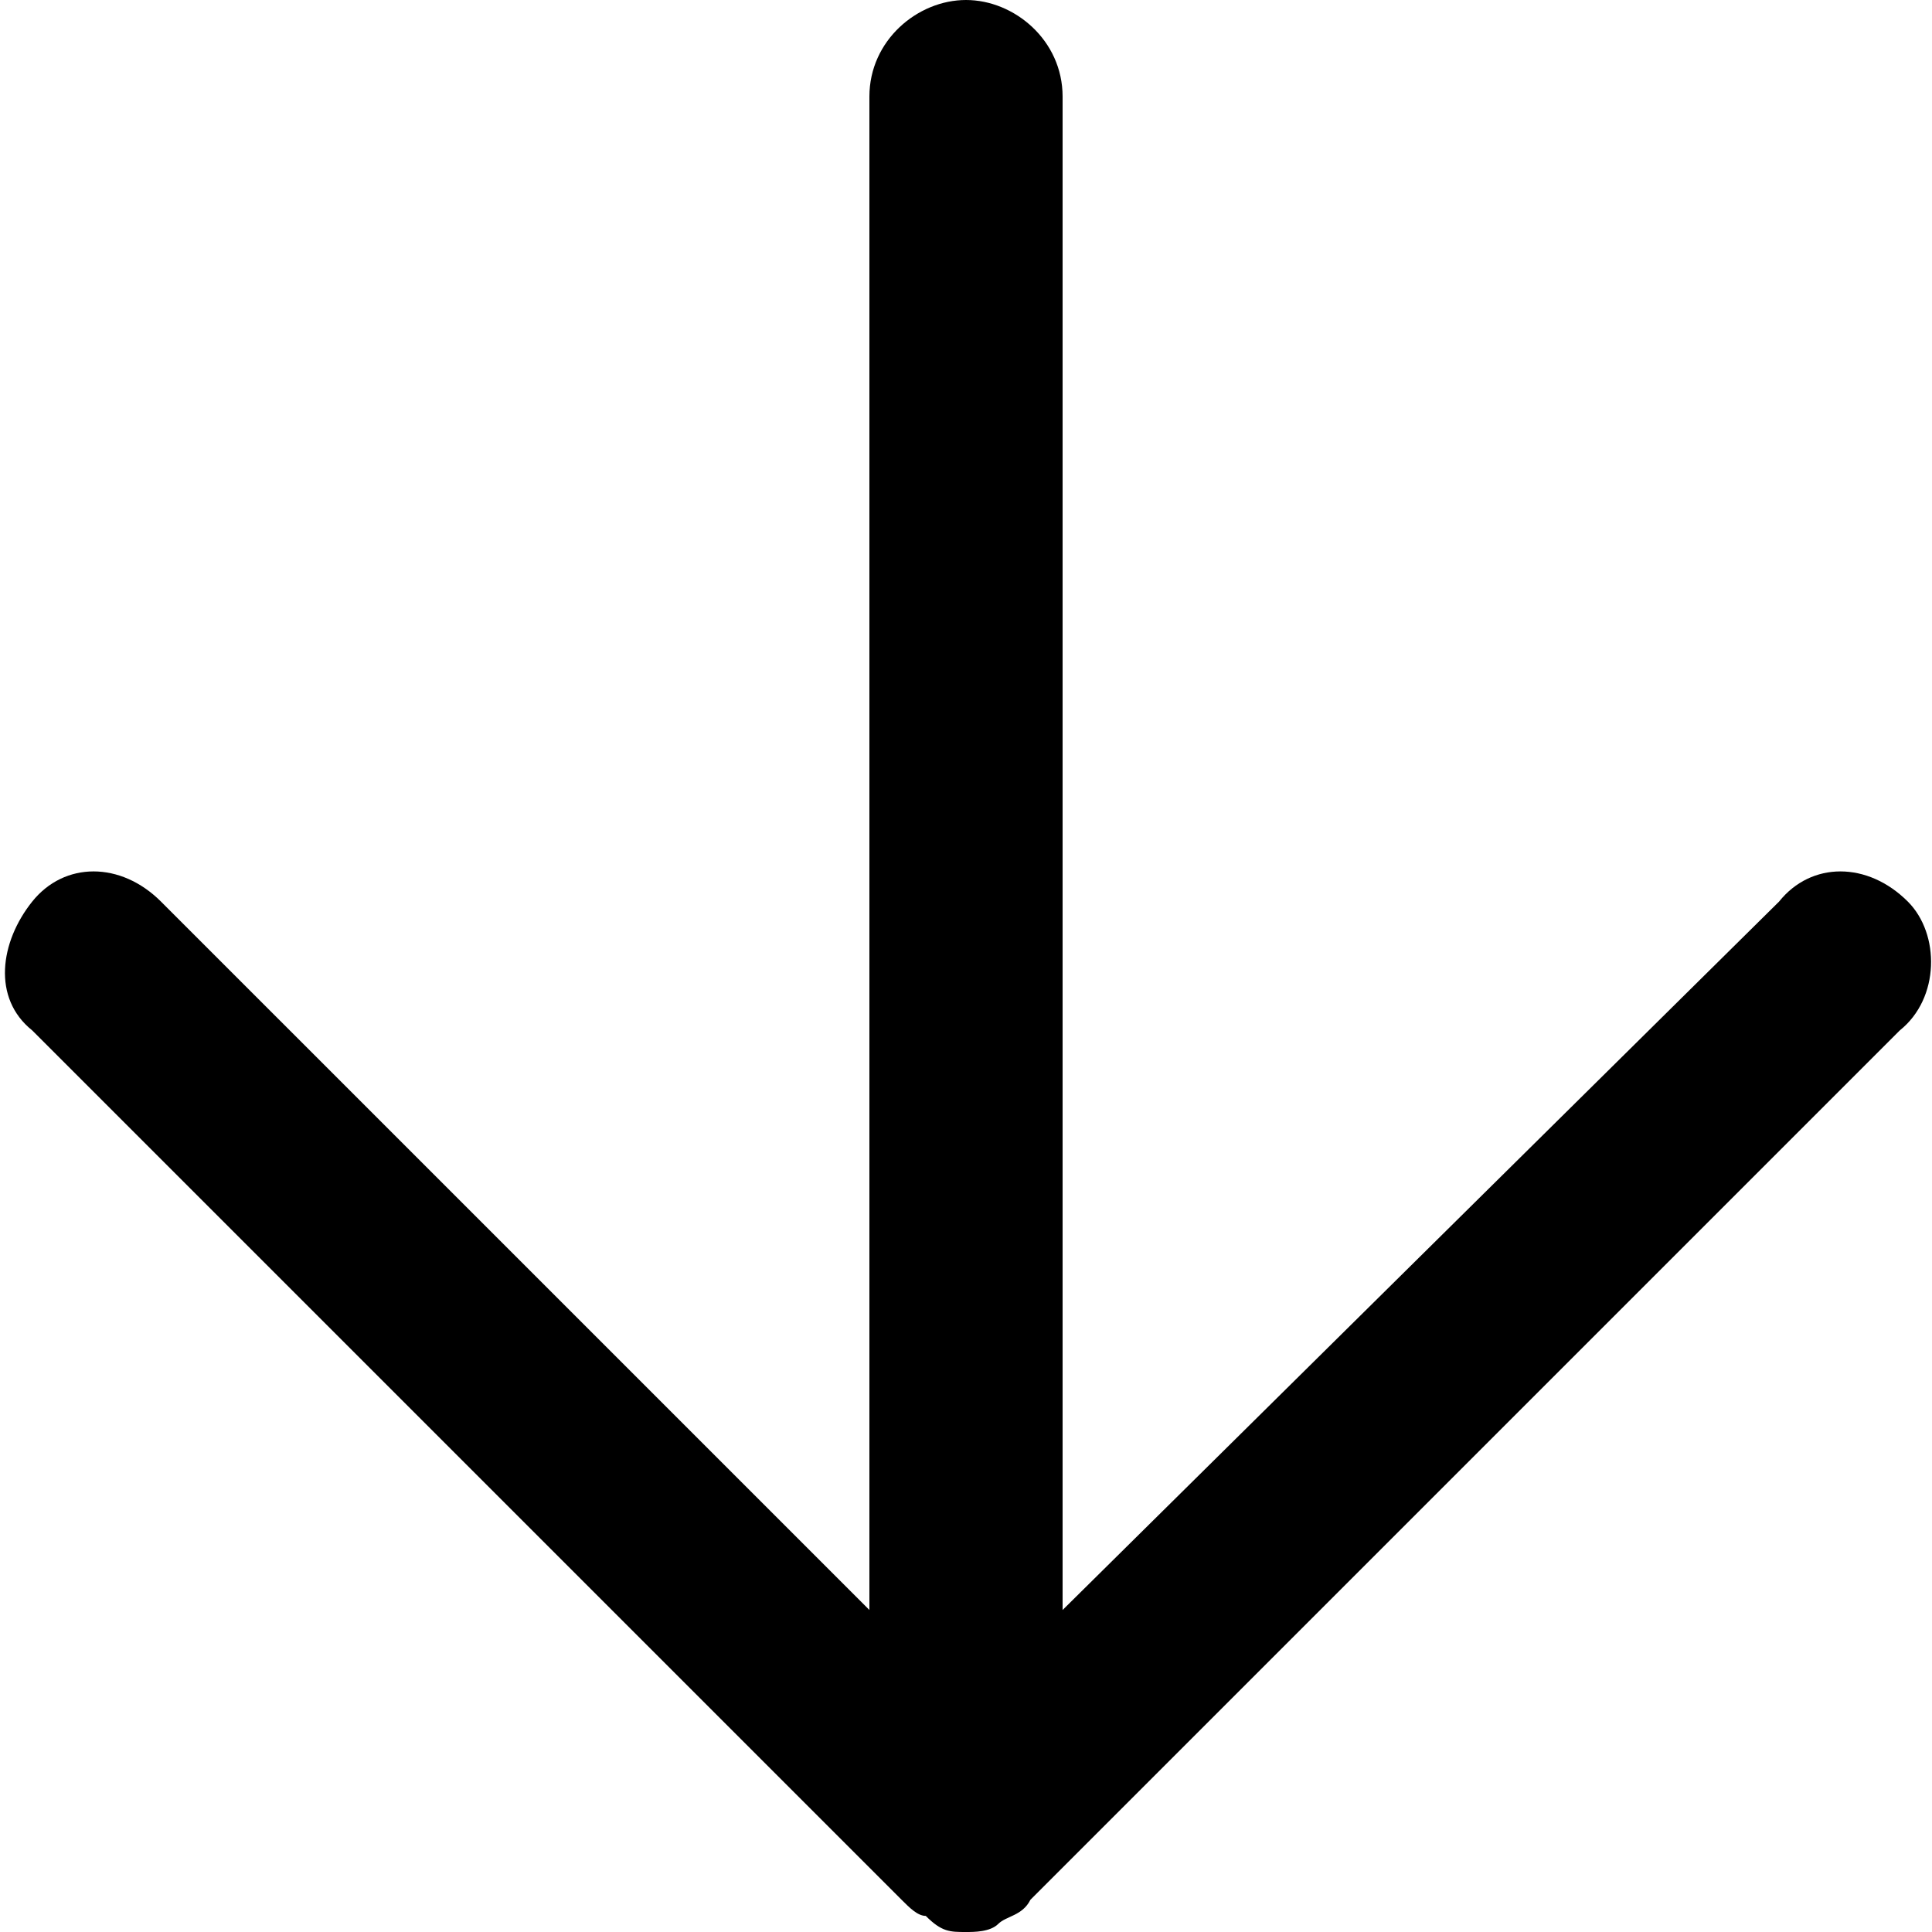
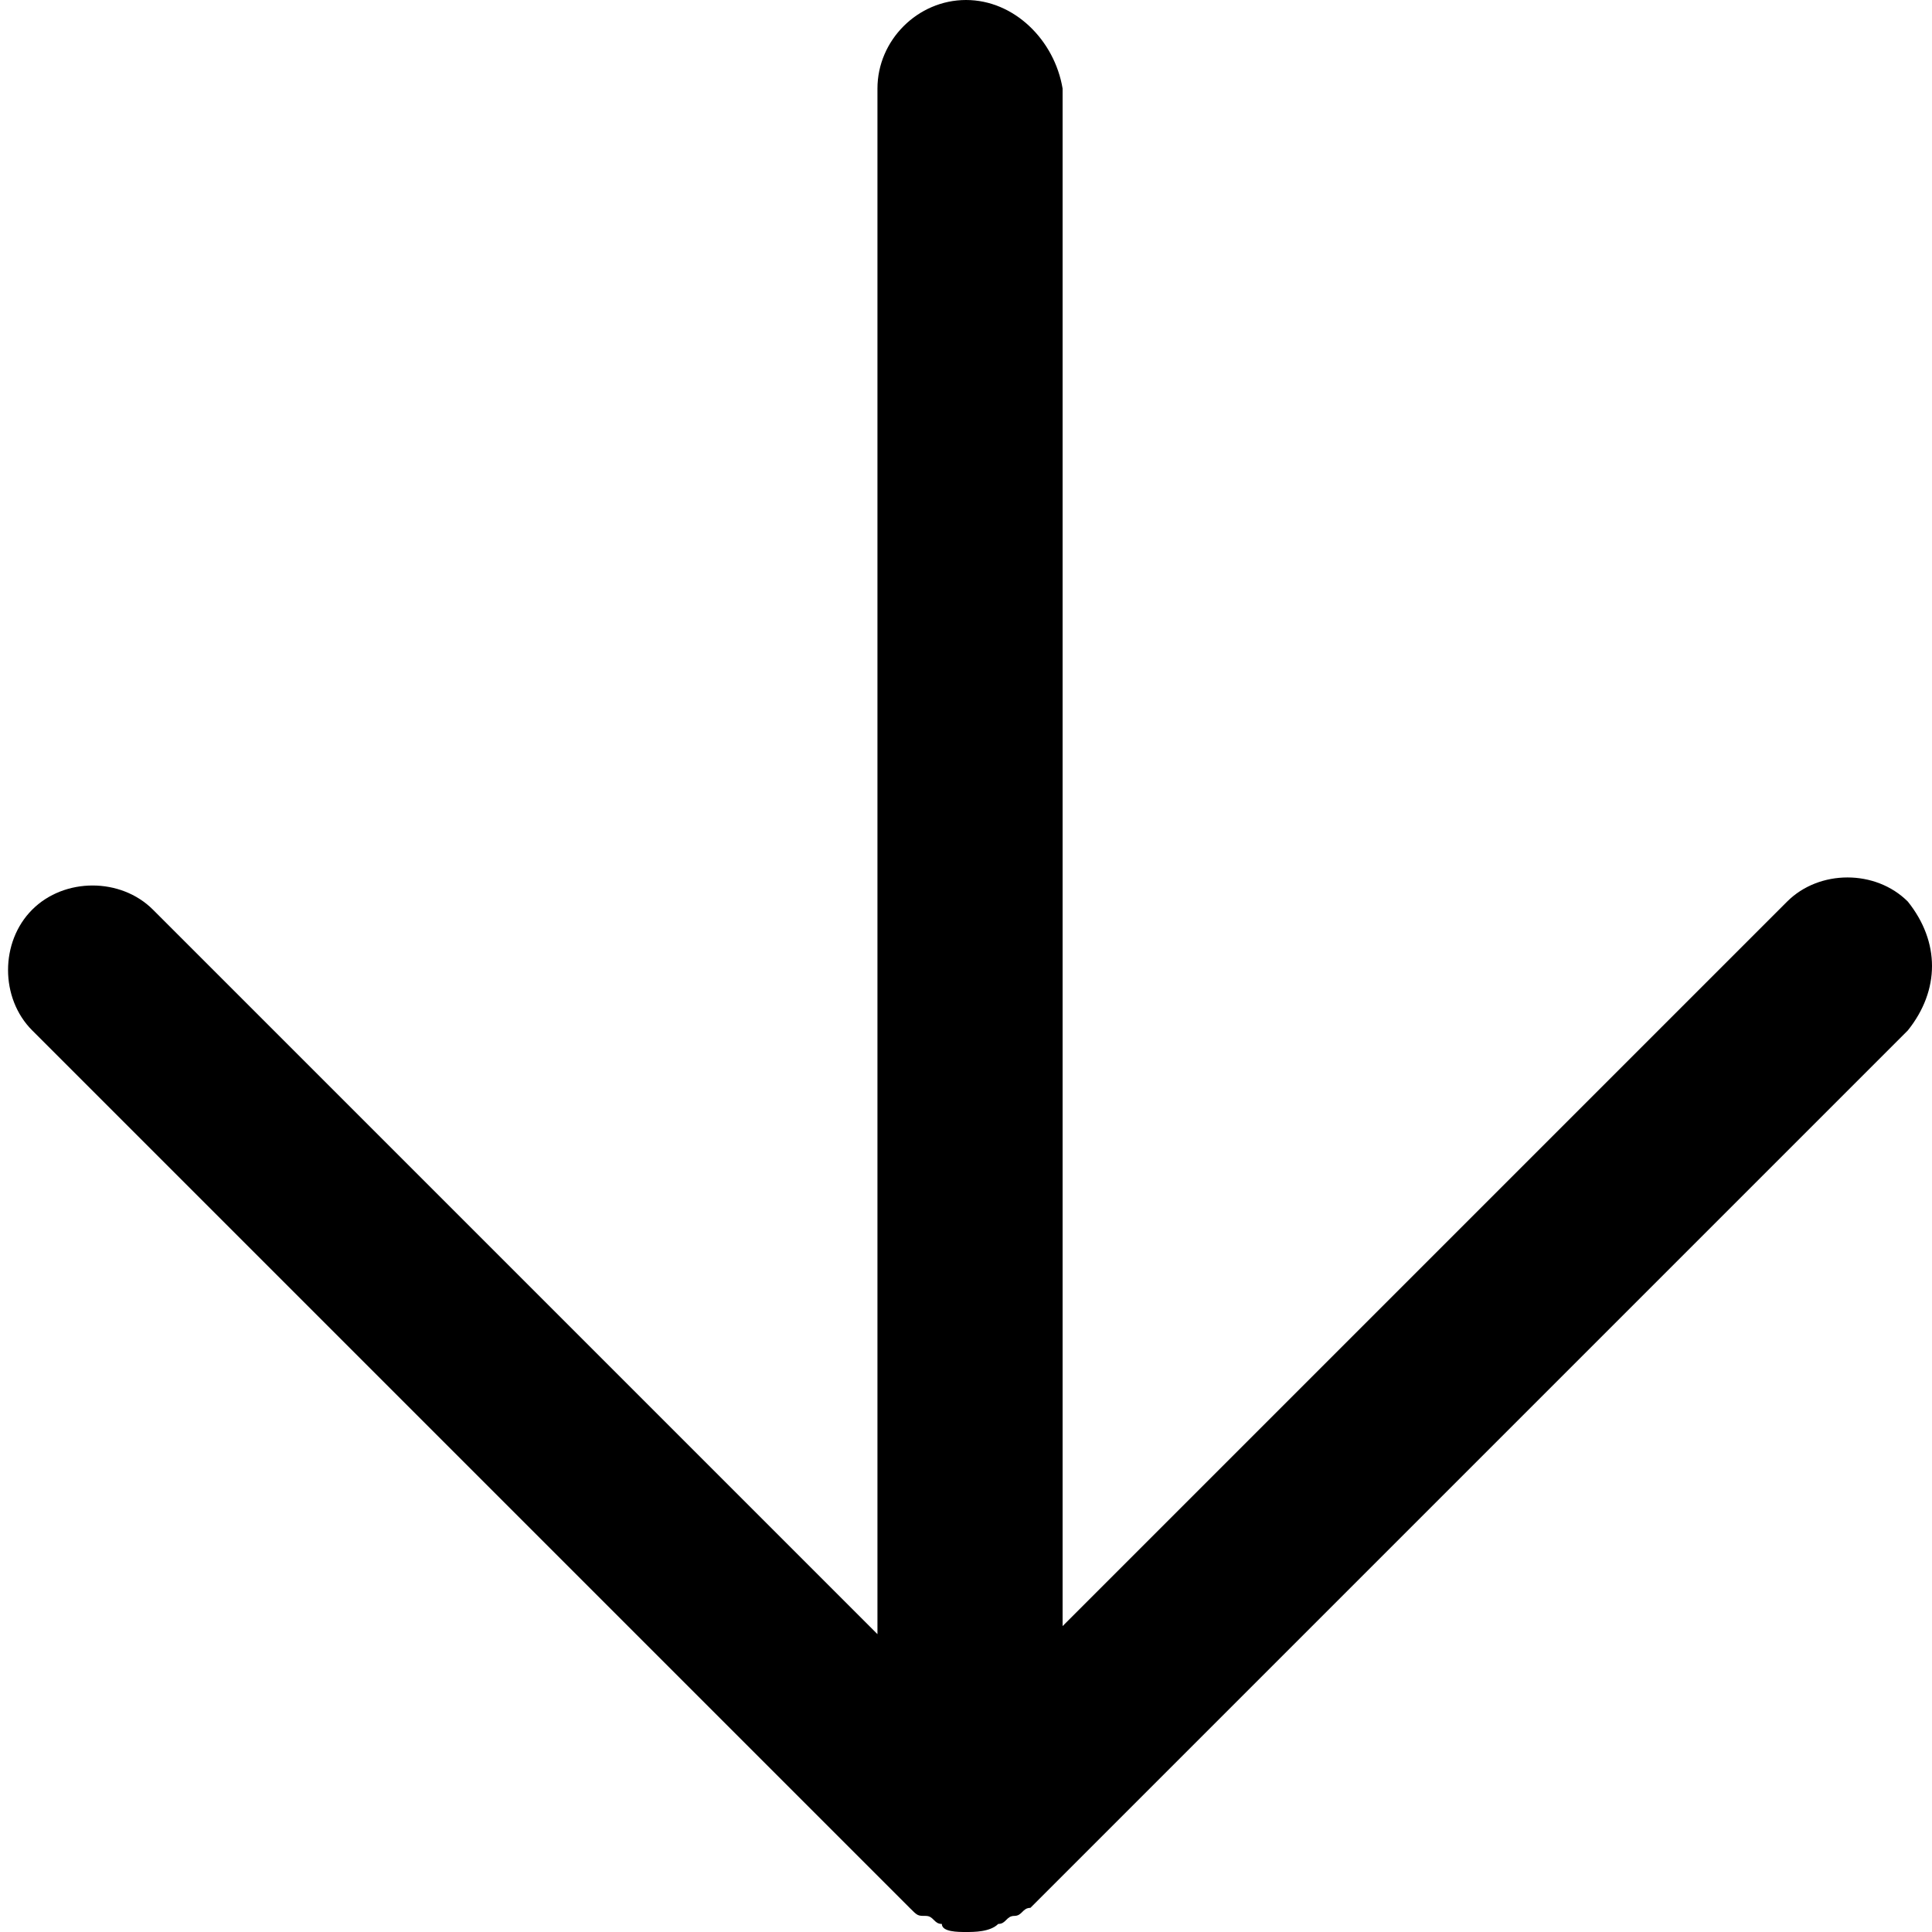
<svg xmlns="http://www.w3.org/2000/svg" version="1.1" id="Calque_1" x="0px" y="0px" width="24px" height="24px" viewBox="0 0 24 24" style="enable-background:new 0 0 24 24;" xml:space="preserve">
-   <path d="M23.7,11.2c-0.5-0.5-1.2-0.5-1.6,0L13.2,20V1.2C13.2,0.5,12.6,0,12,0c-0.6,0-1.2,0.5-1.2,1.2V20L2,11.2  c-0.5-0.5-1.2-0.5-1.6,0s-0.5,1.2,0,1.6l10.8,10.8c0,0,0,0,0,0c0.1,0.1,0.2,0.2,0.3,0.2C11.7,24,11.8,24,12,24c0,0,0,0,0,0  c0,0,0,0,0,0c0,0,0,0,0,0c0.1,0,0.3,0,0.4-0.1c0.1-0.1,0.3-0.1,0.4-0.3l10.8-10.8C24.1,12.4,24.1,11.6,23.7,11.2z" />
+   <path d="M23.7,11.2c-0.4-0.4-1.1-0.4-1.5,0l-9,9V1.1C13.1,0.5,12.6,0,12,0c-0.6,0-1.1,0.5-1.1,1.1v19.2l-9-9c-0.4-0.4-1.1-0.4-1.5,0  c-0.4,0.4-0.4,1.1,0,1.5l10.9,10.9c0.1,0.1,0.1,0.1,0.2,0.1c0.1,0,0.1,0.1,0.2,0.1C11.7,24,11.9,24,12,24c0.1,0,0.3,0,0.4-0.1  c0.1,0,0.1-0.1,0.2-0.1c0.1,0,0.1-0.1,0.2-0.1l10.9-10.9C24.1,12.3,24.1,11.7,23.7,11.2z" />
</svg>
